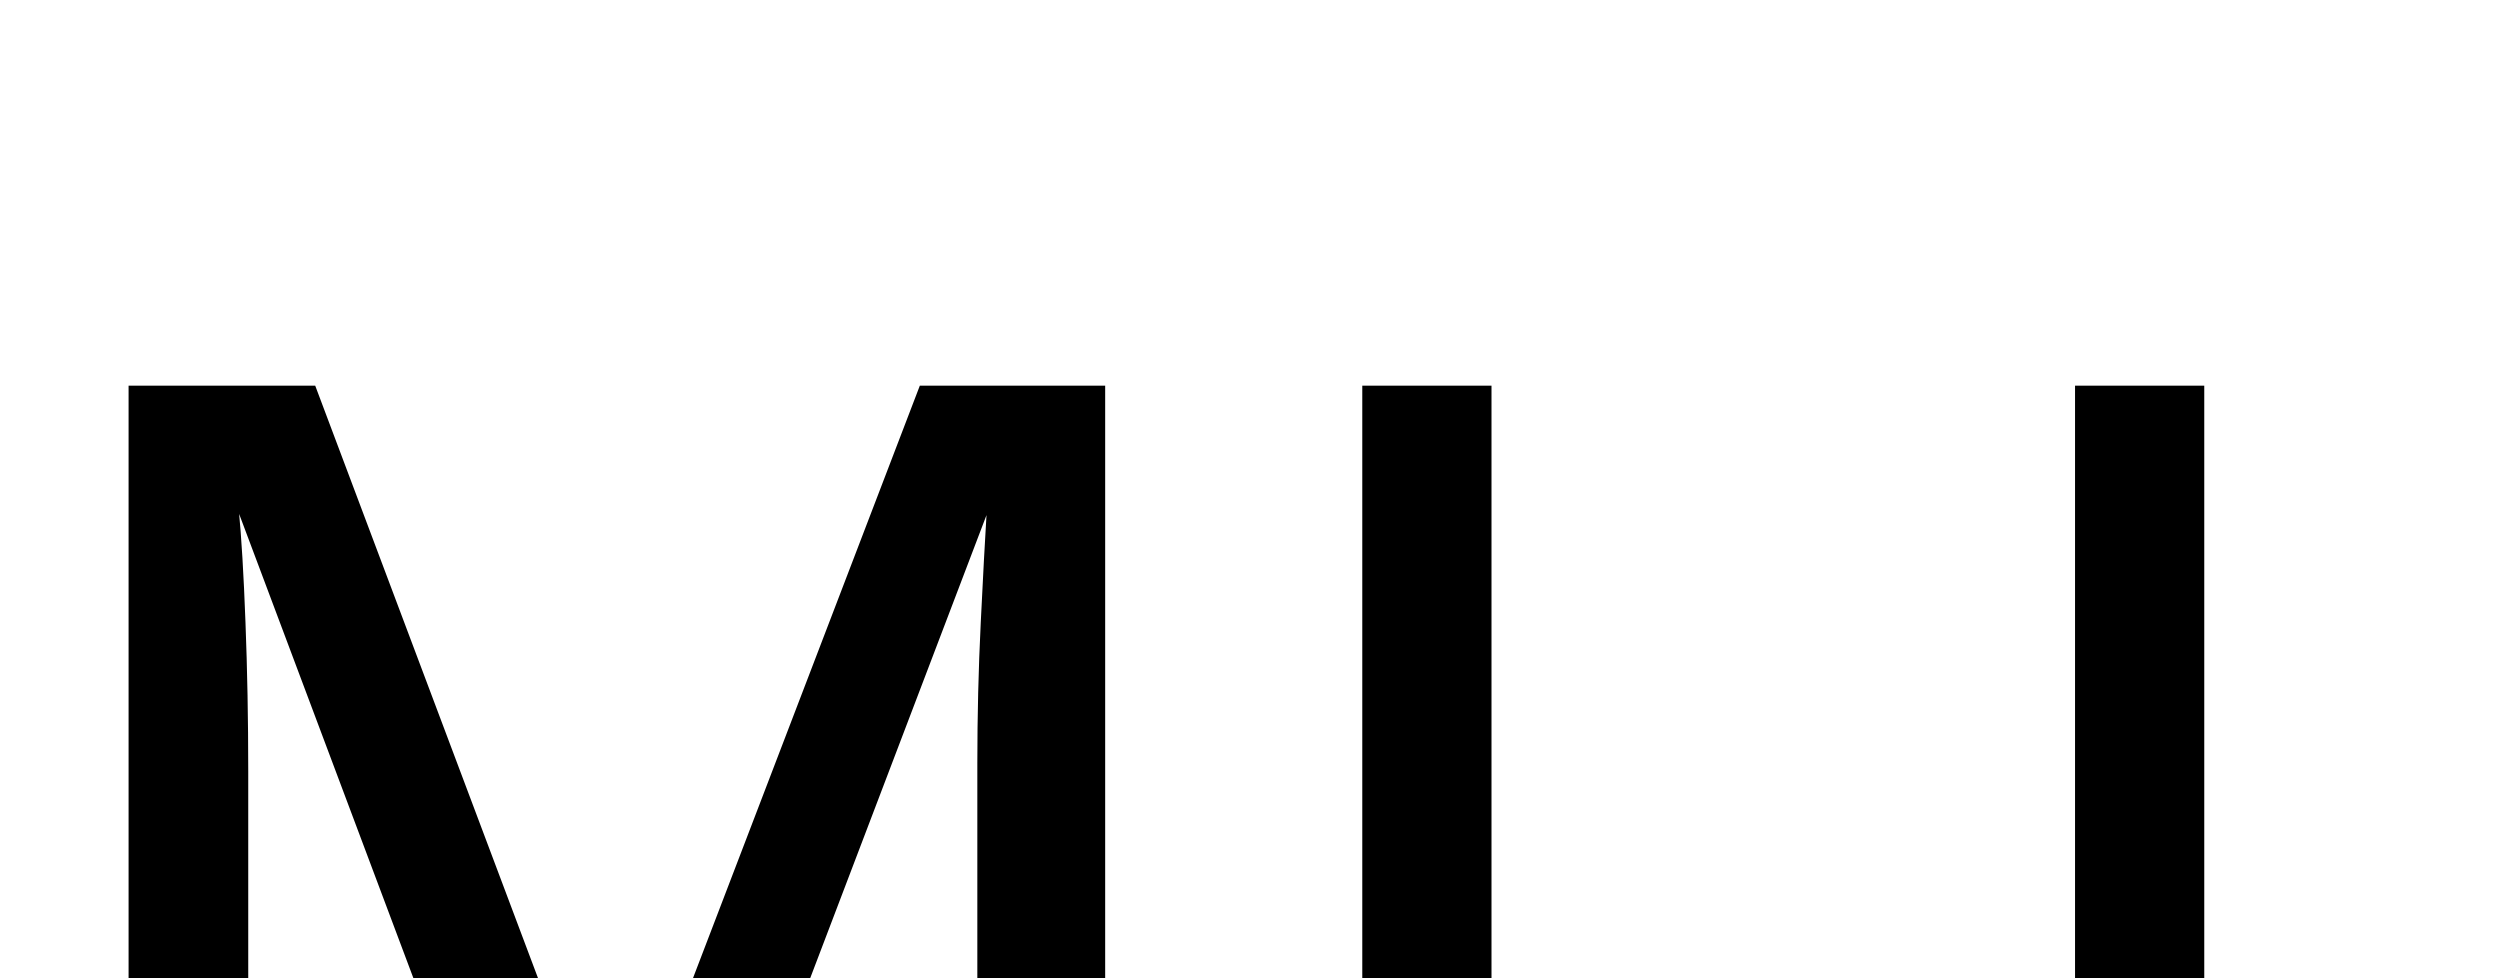
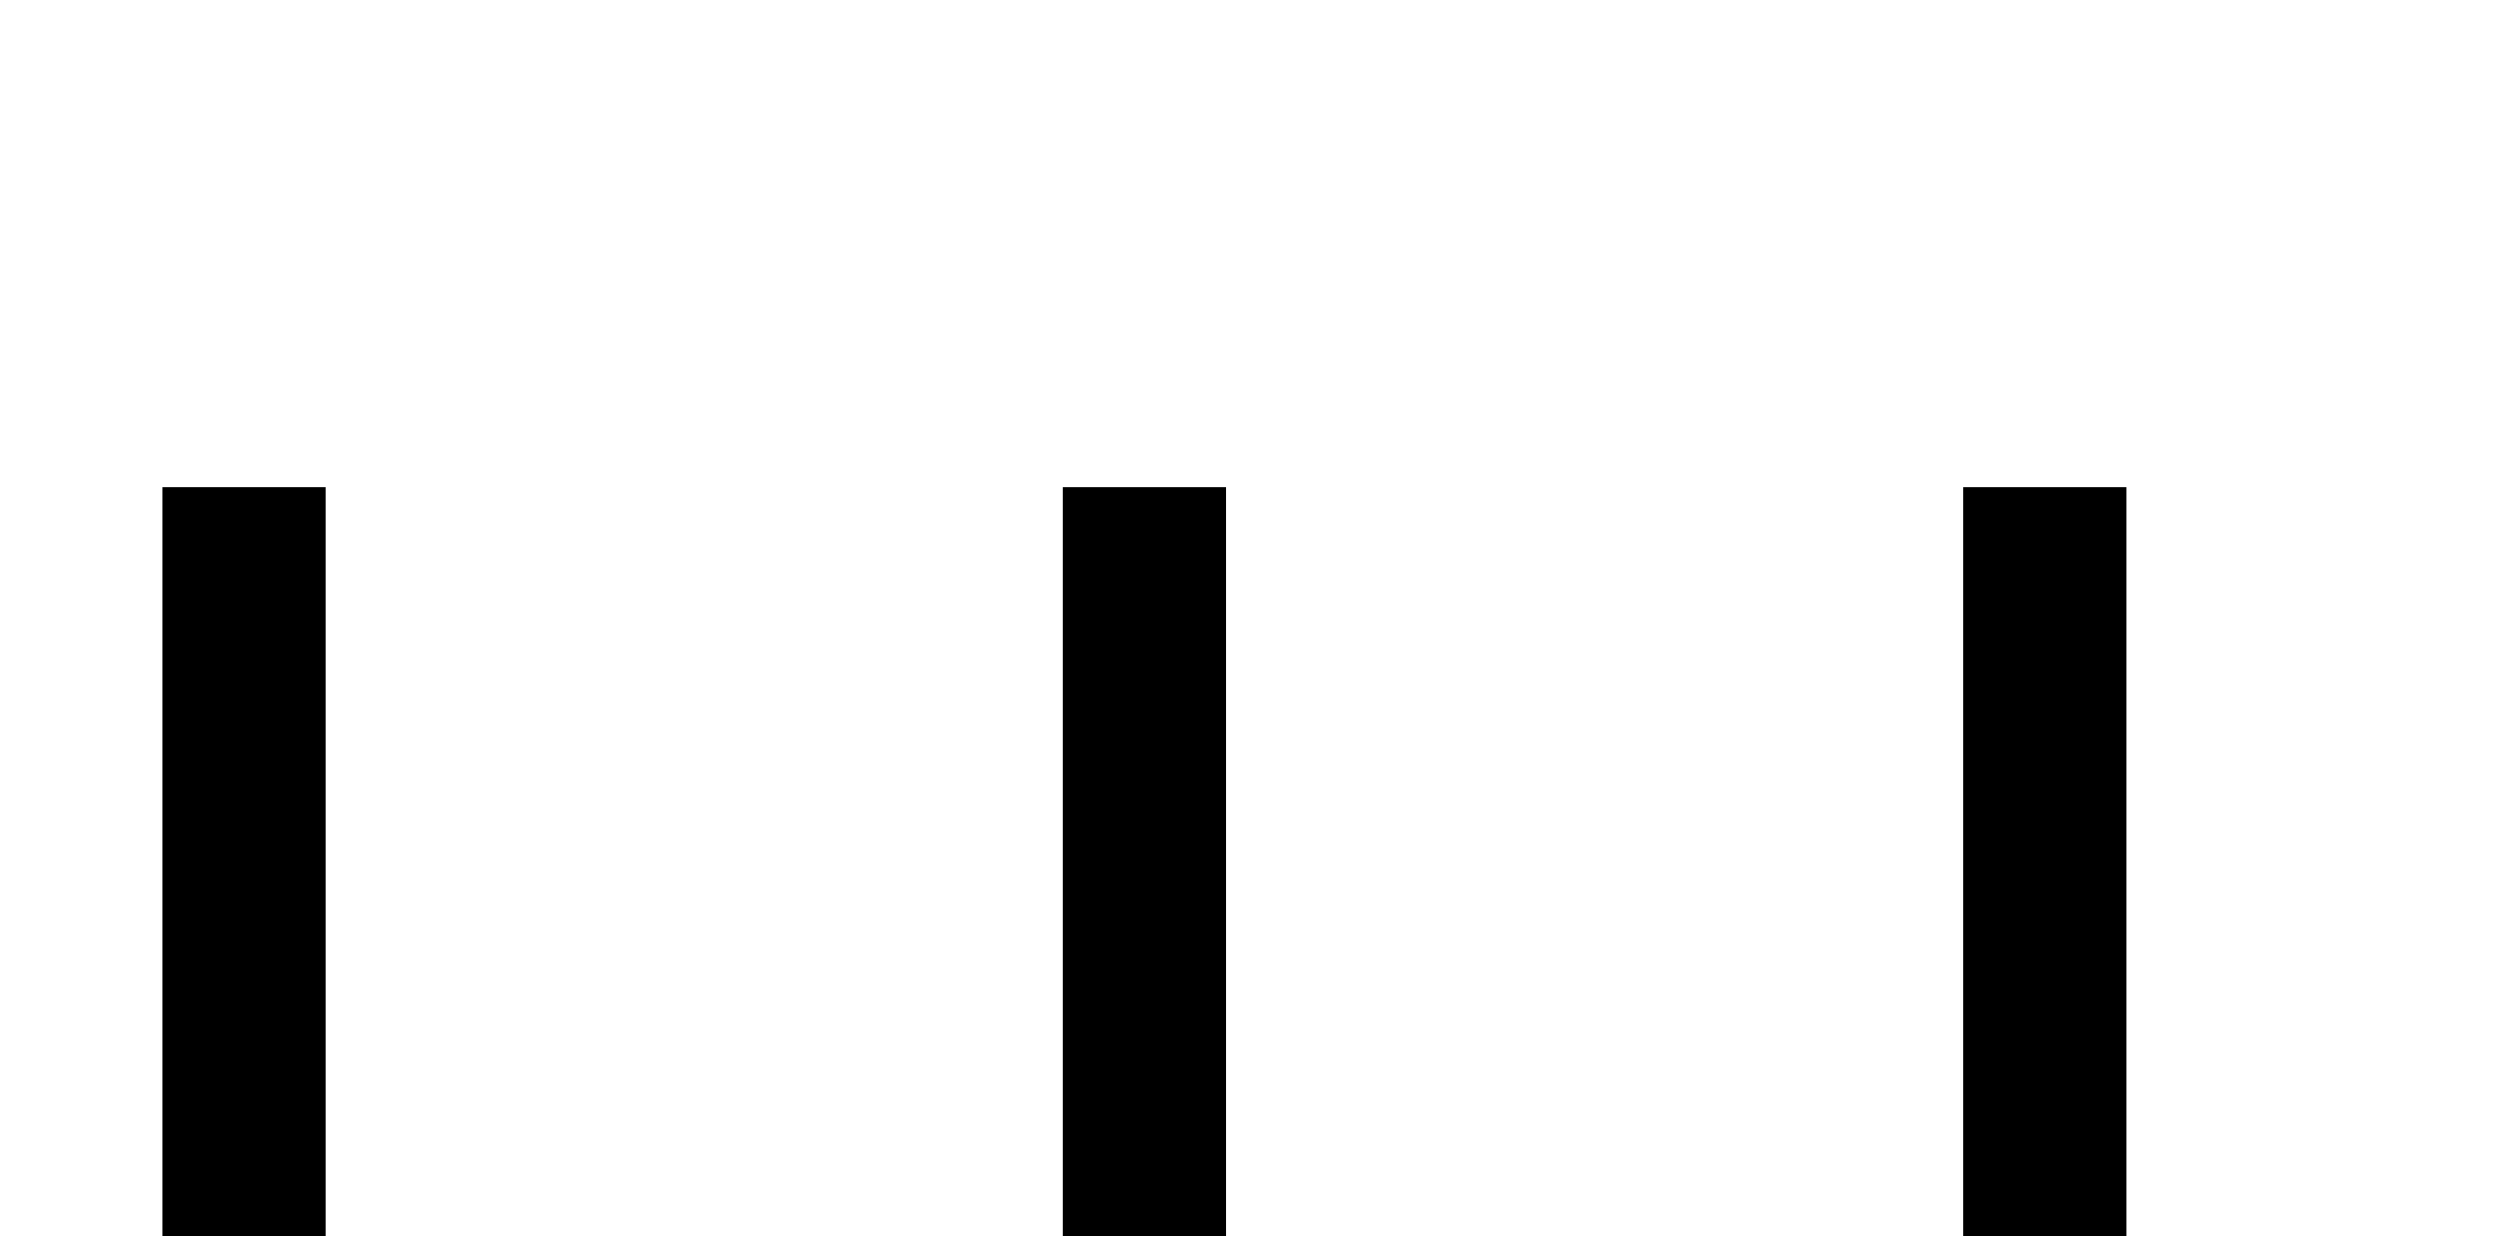
<svg xmlns="http://www.w3.org/2000/svg">
  <style type="text/css">
    
      @font-face {
        font-family: "Liberation";
        src:url(resources/svg.woff);
      }
      text
      {
        font-family: Liberation;
        font-size: 200px;
        stroke: black;
      }
    
  </style>
  <text x="0" y="200">
-   MLL︁
+   LLL
  </text>
</svg>
